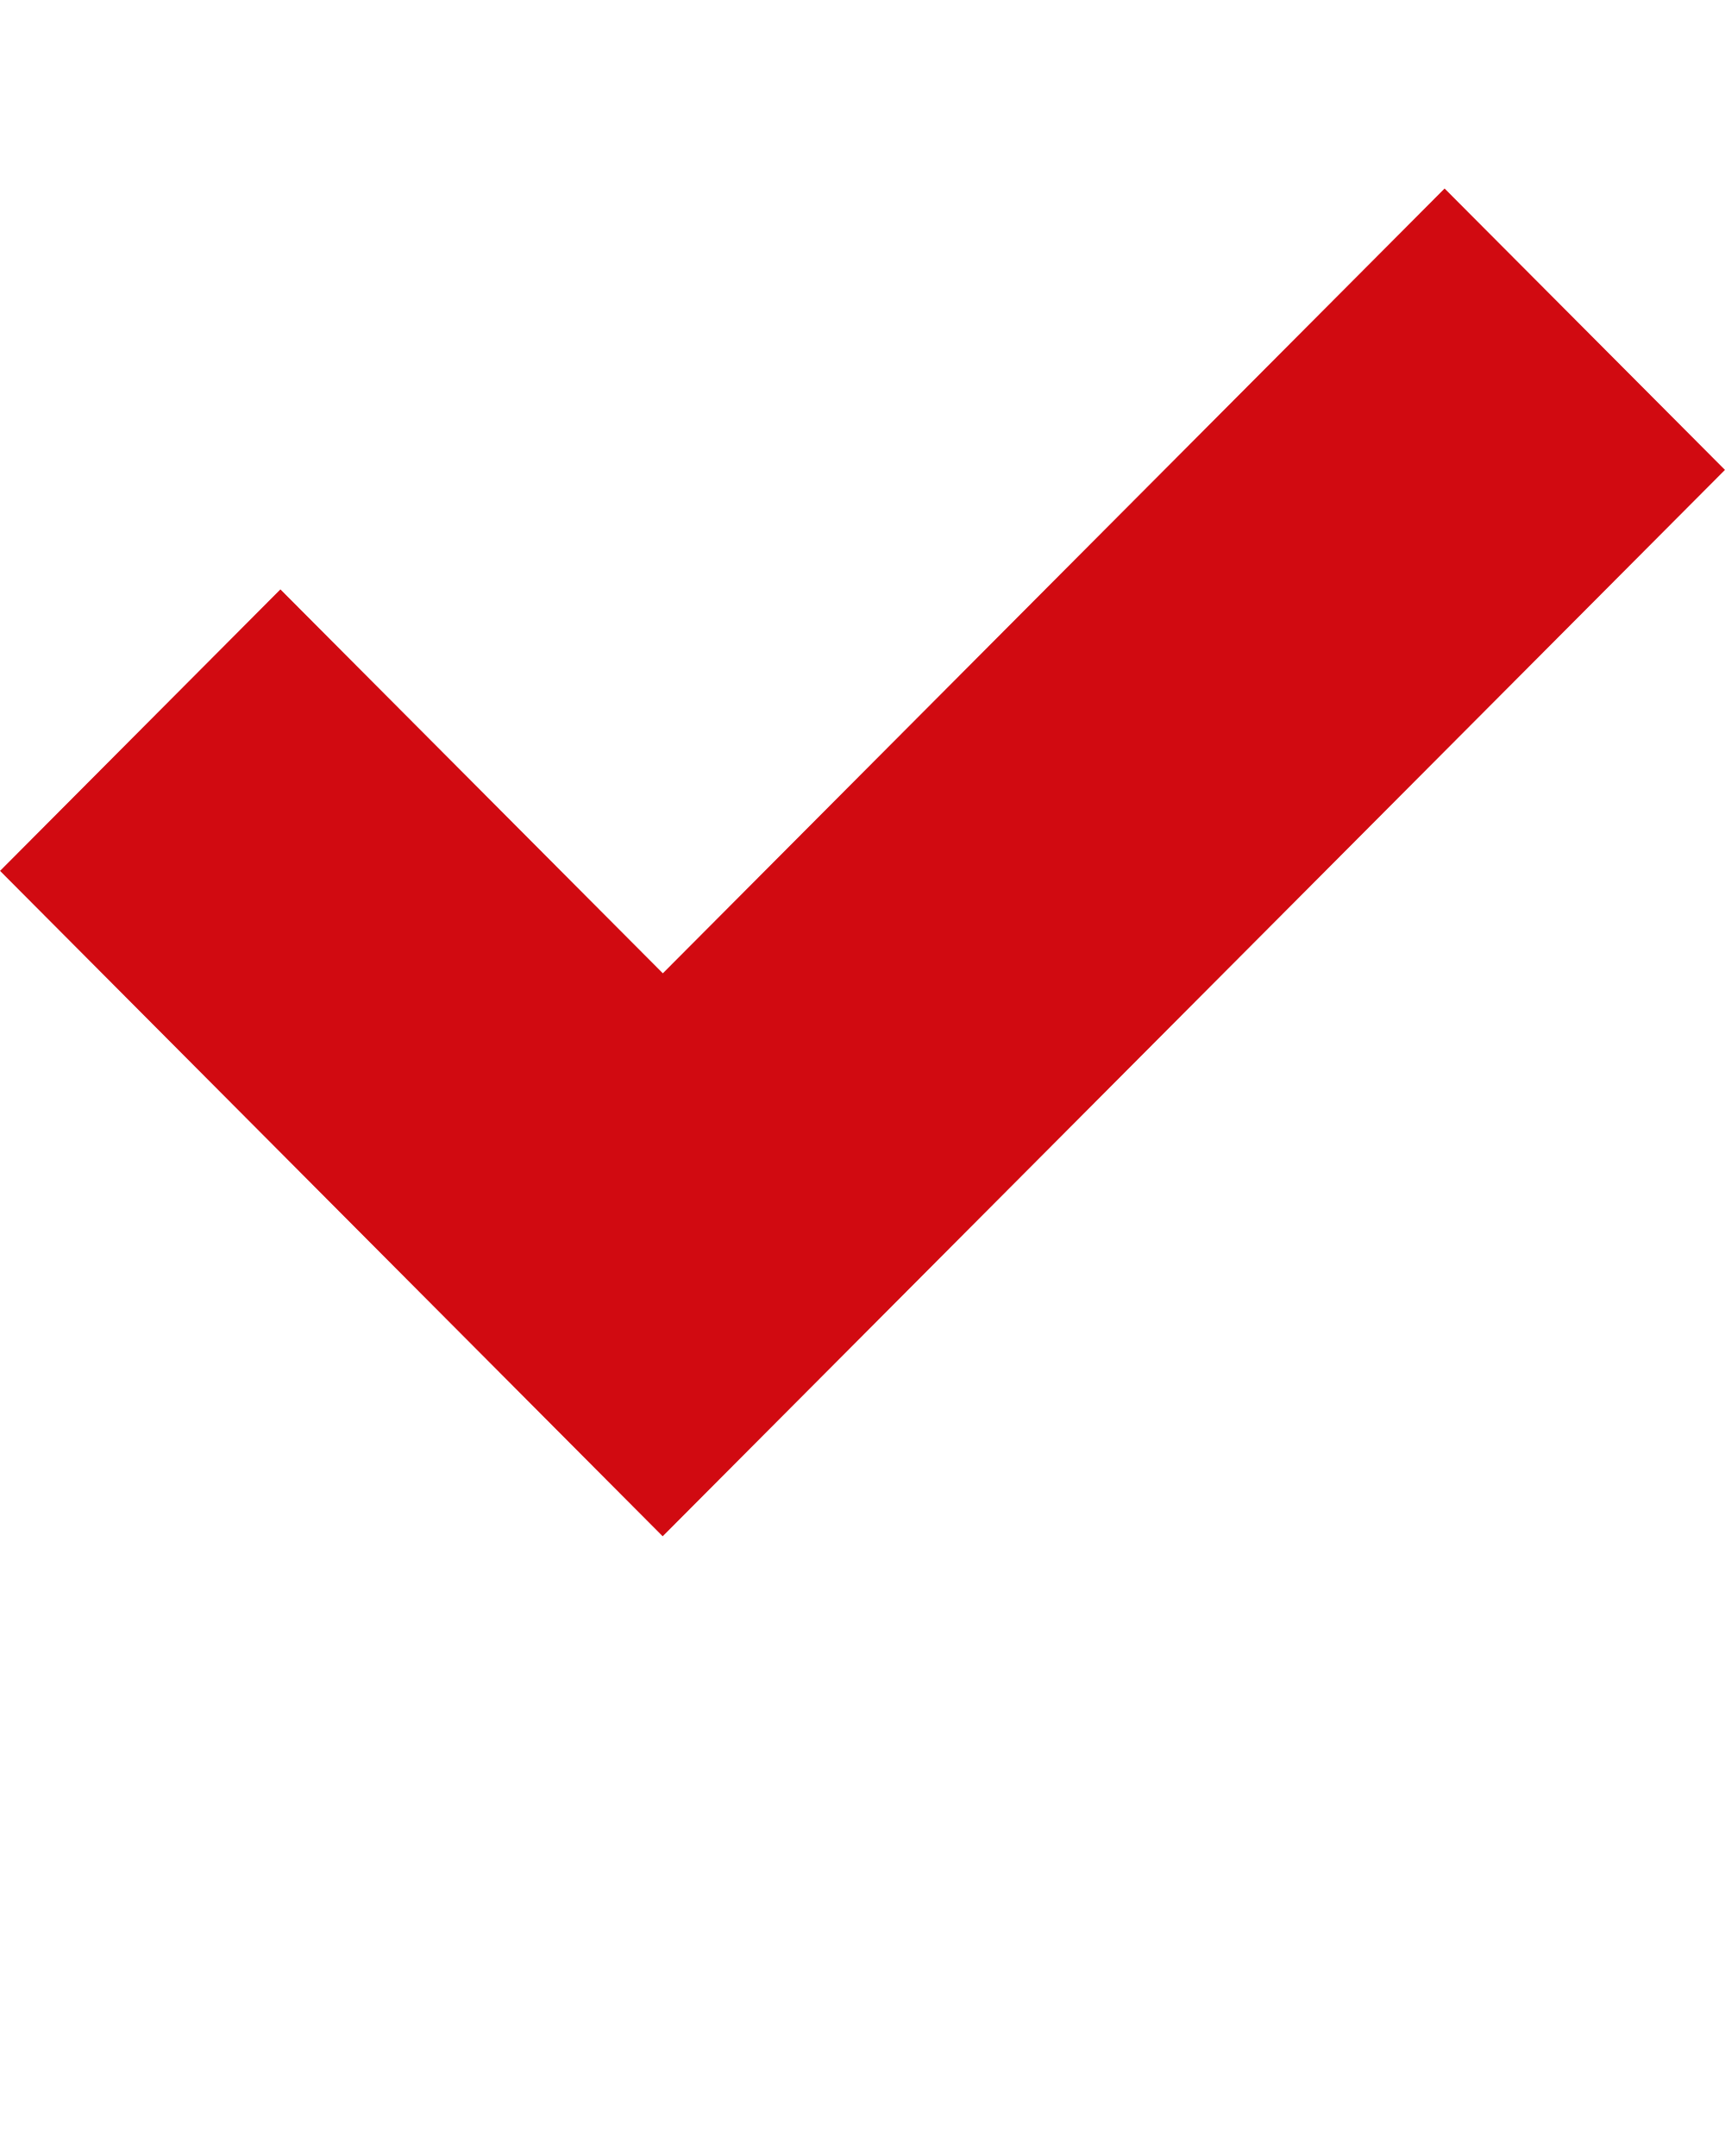
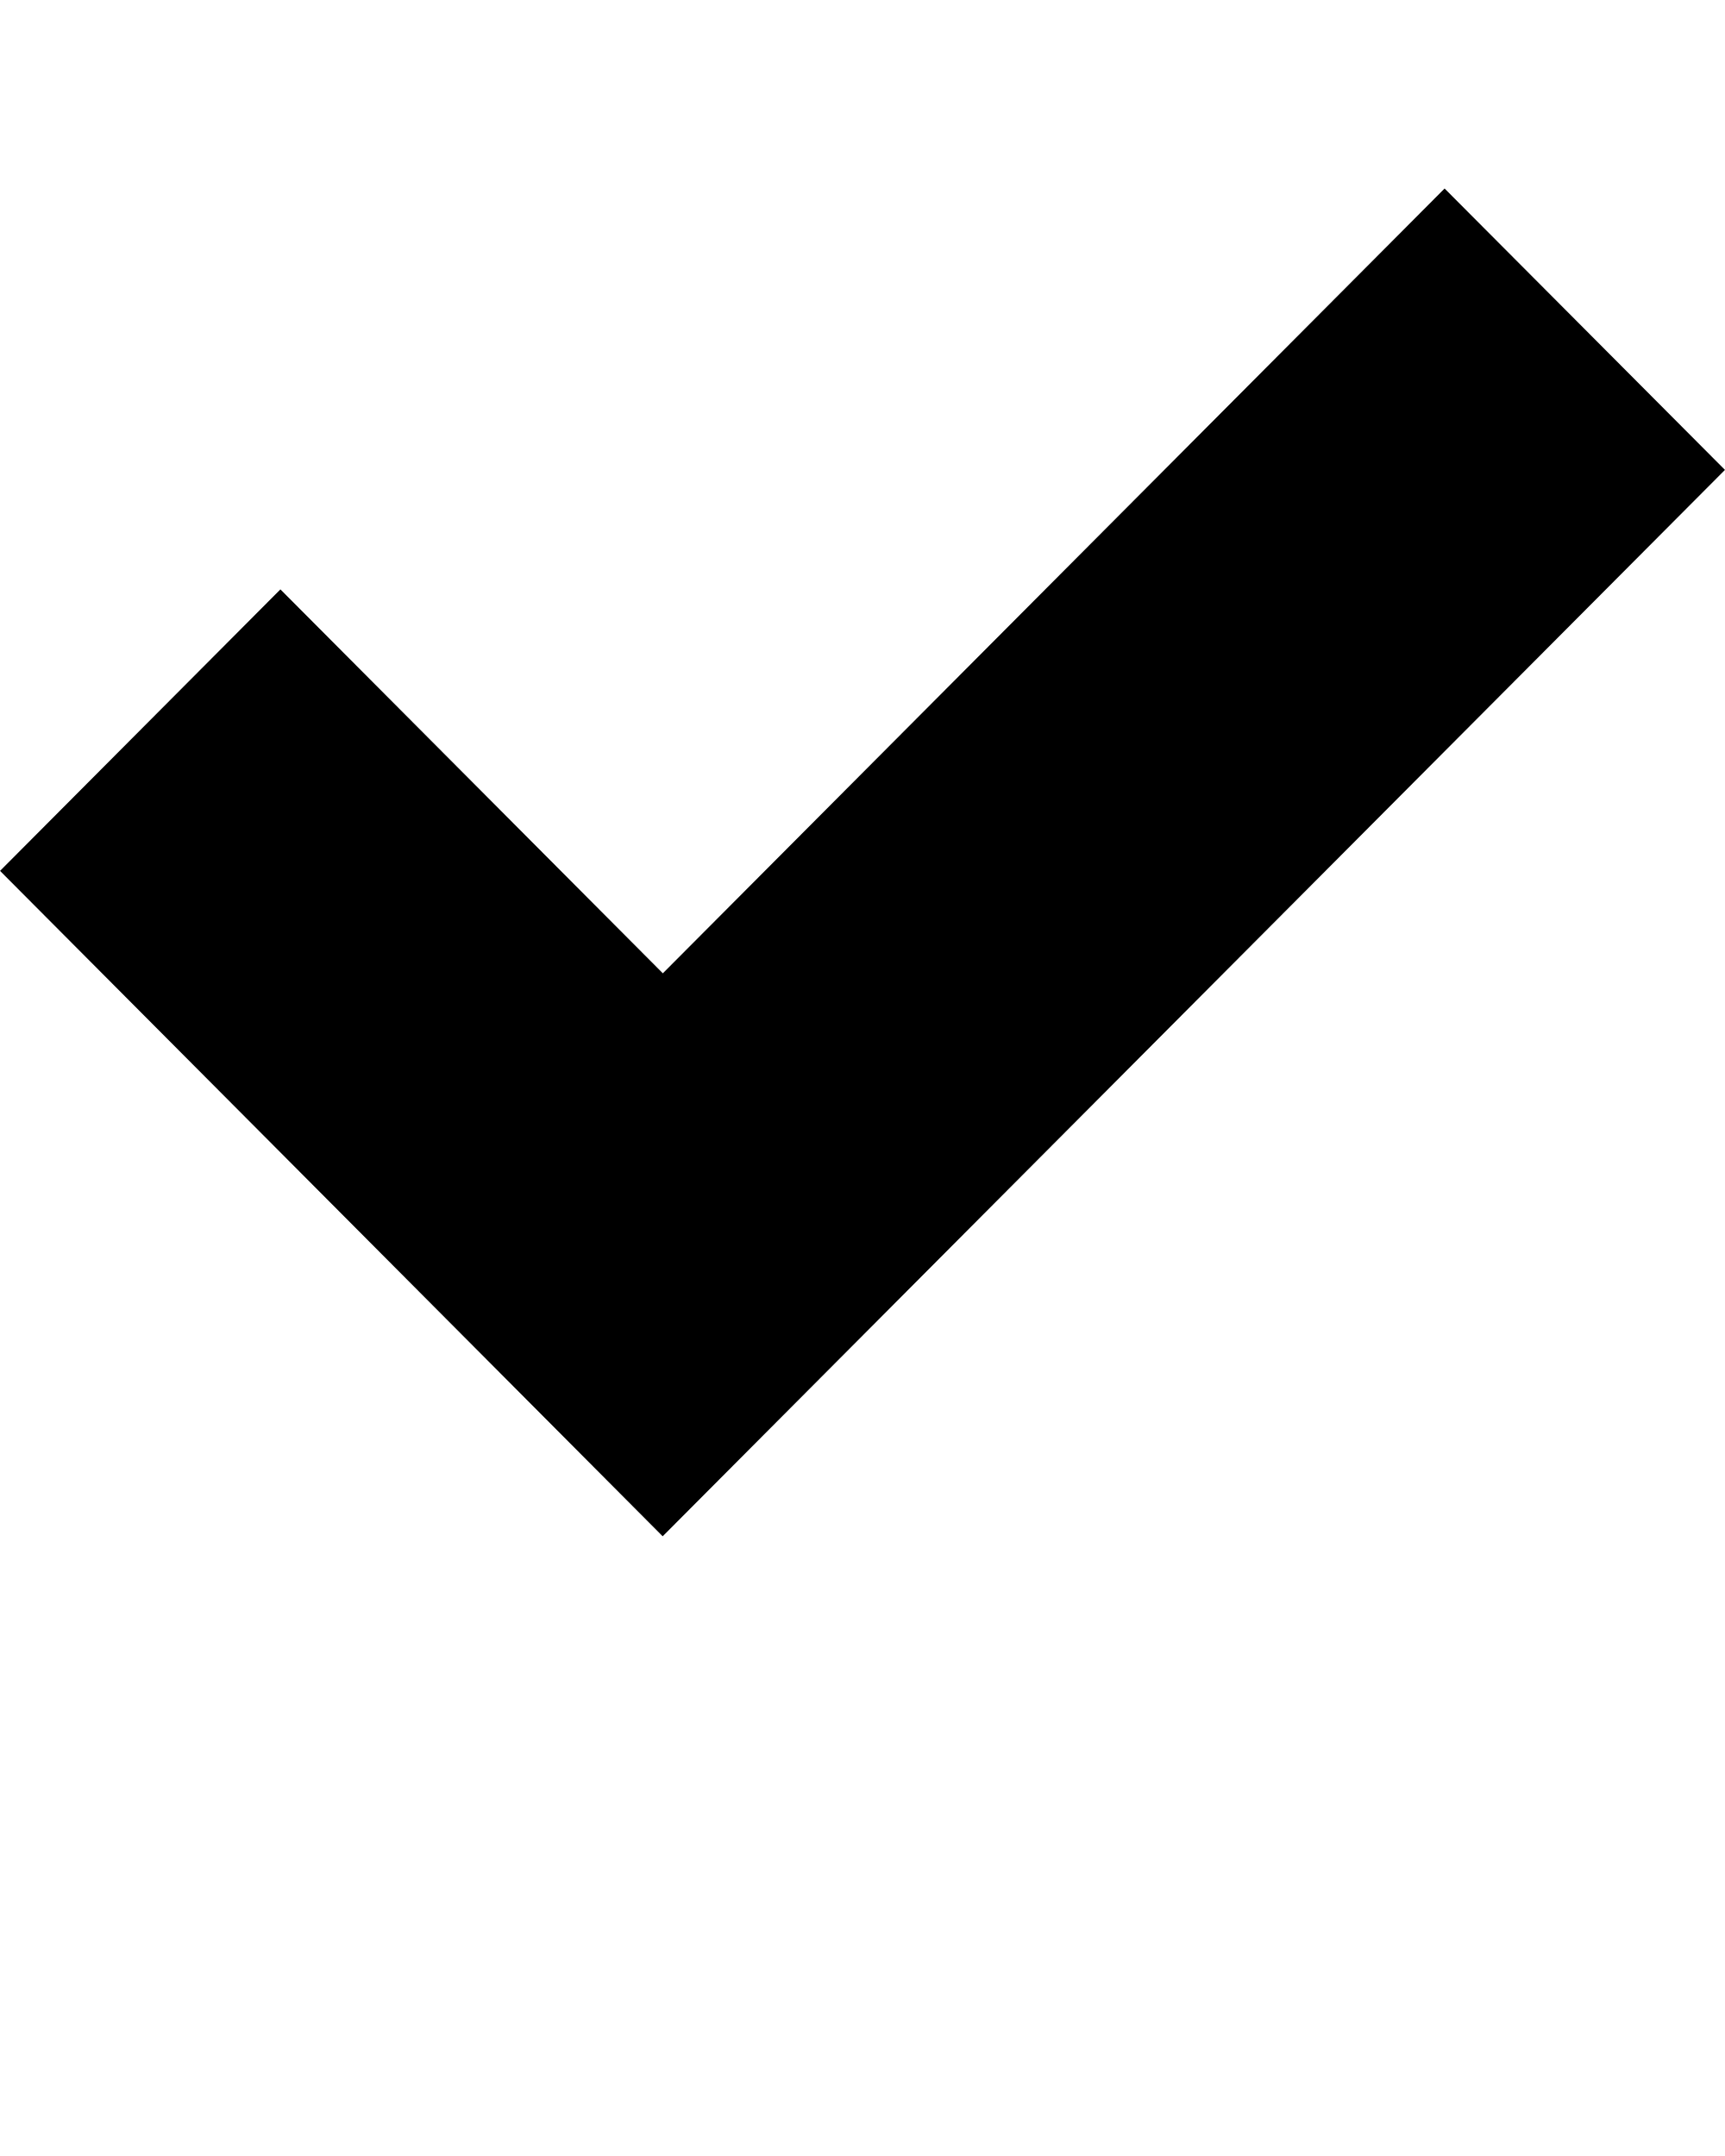
<svg xmlns="http://www.w3.org/2000/svg" version="1.1" x="0px" y="0px" viewBox="0 0 512 640" enable-background="new 0 0 512 512" xml:space="preserve">
-   <polygon points="428.772,55.96 196.737,288.922 83.228,174.957 0.013,258.516 196.69,456.039 511.987,139.488 " fill="rgb(209,10,17)" />
+   <polygon points="428.772,55.96 196.737,288.922 83.228,174.957 0.013,258.516 196.69,456.039 511.987,139.488 " fill="#000" />
</svg>
